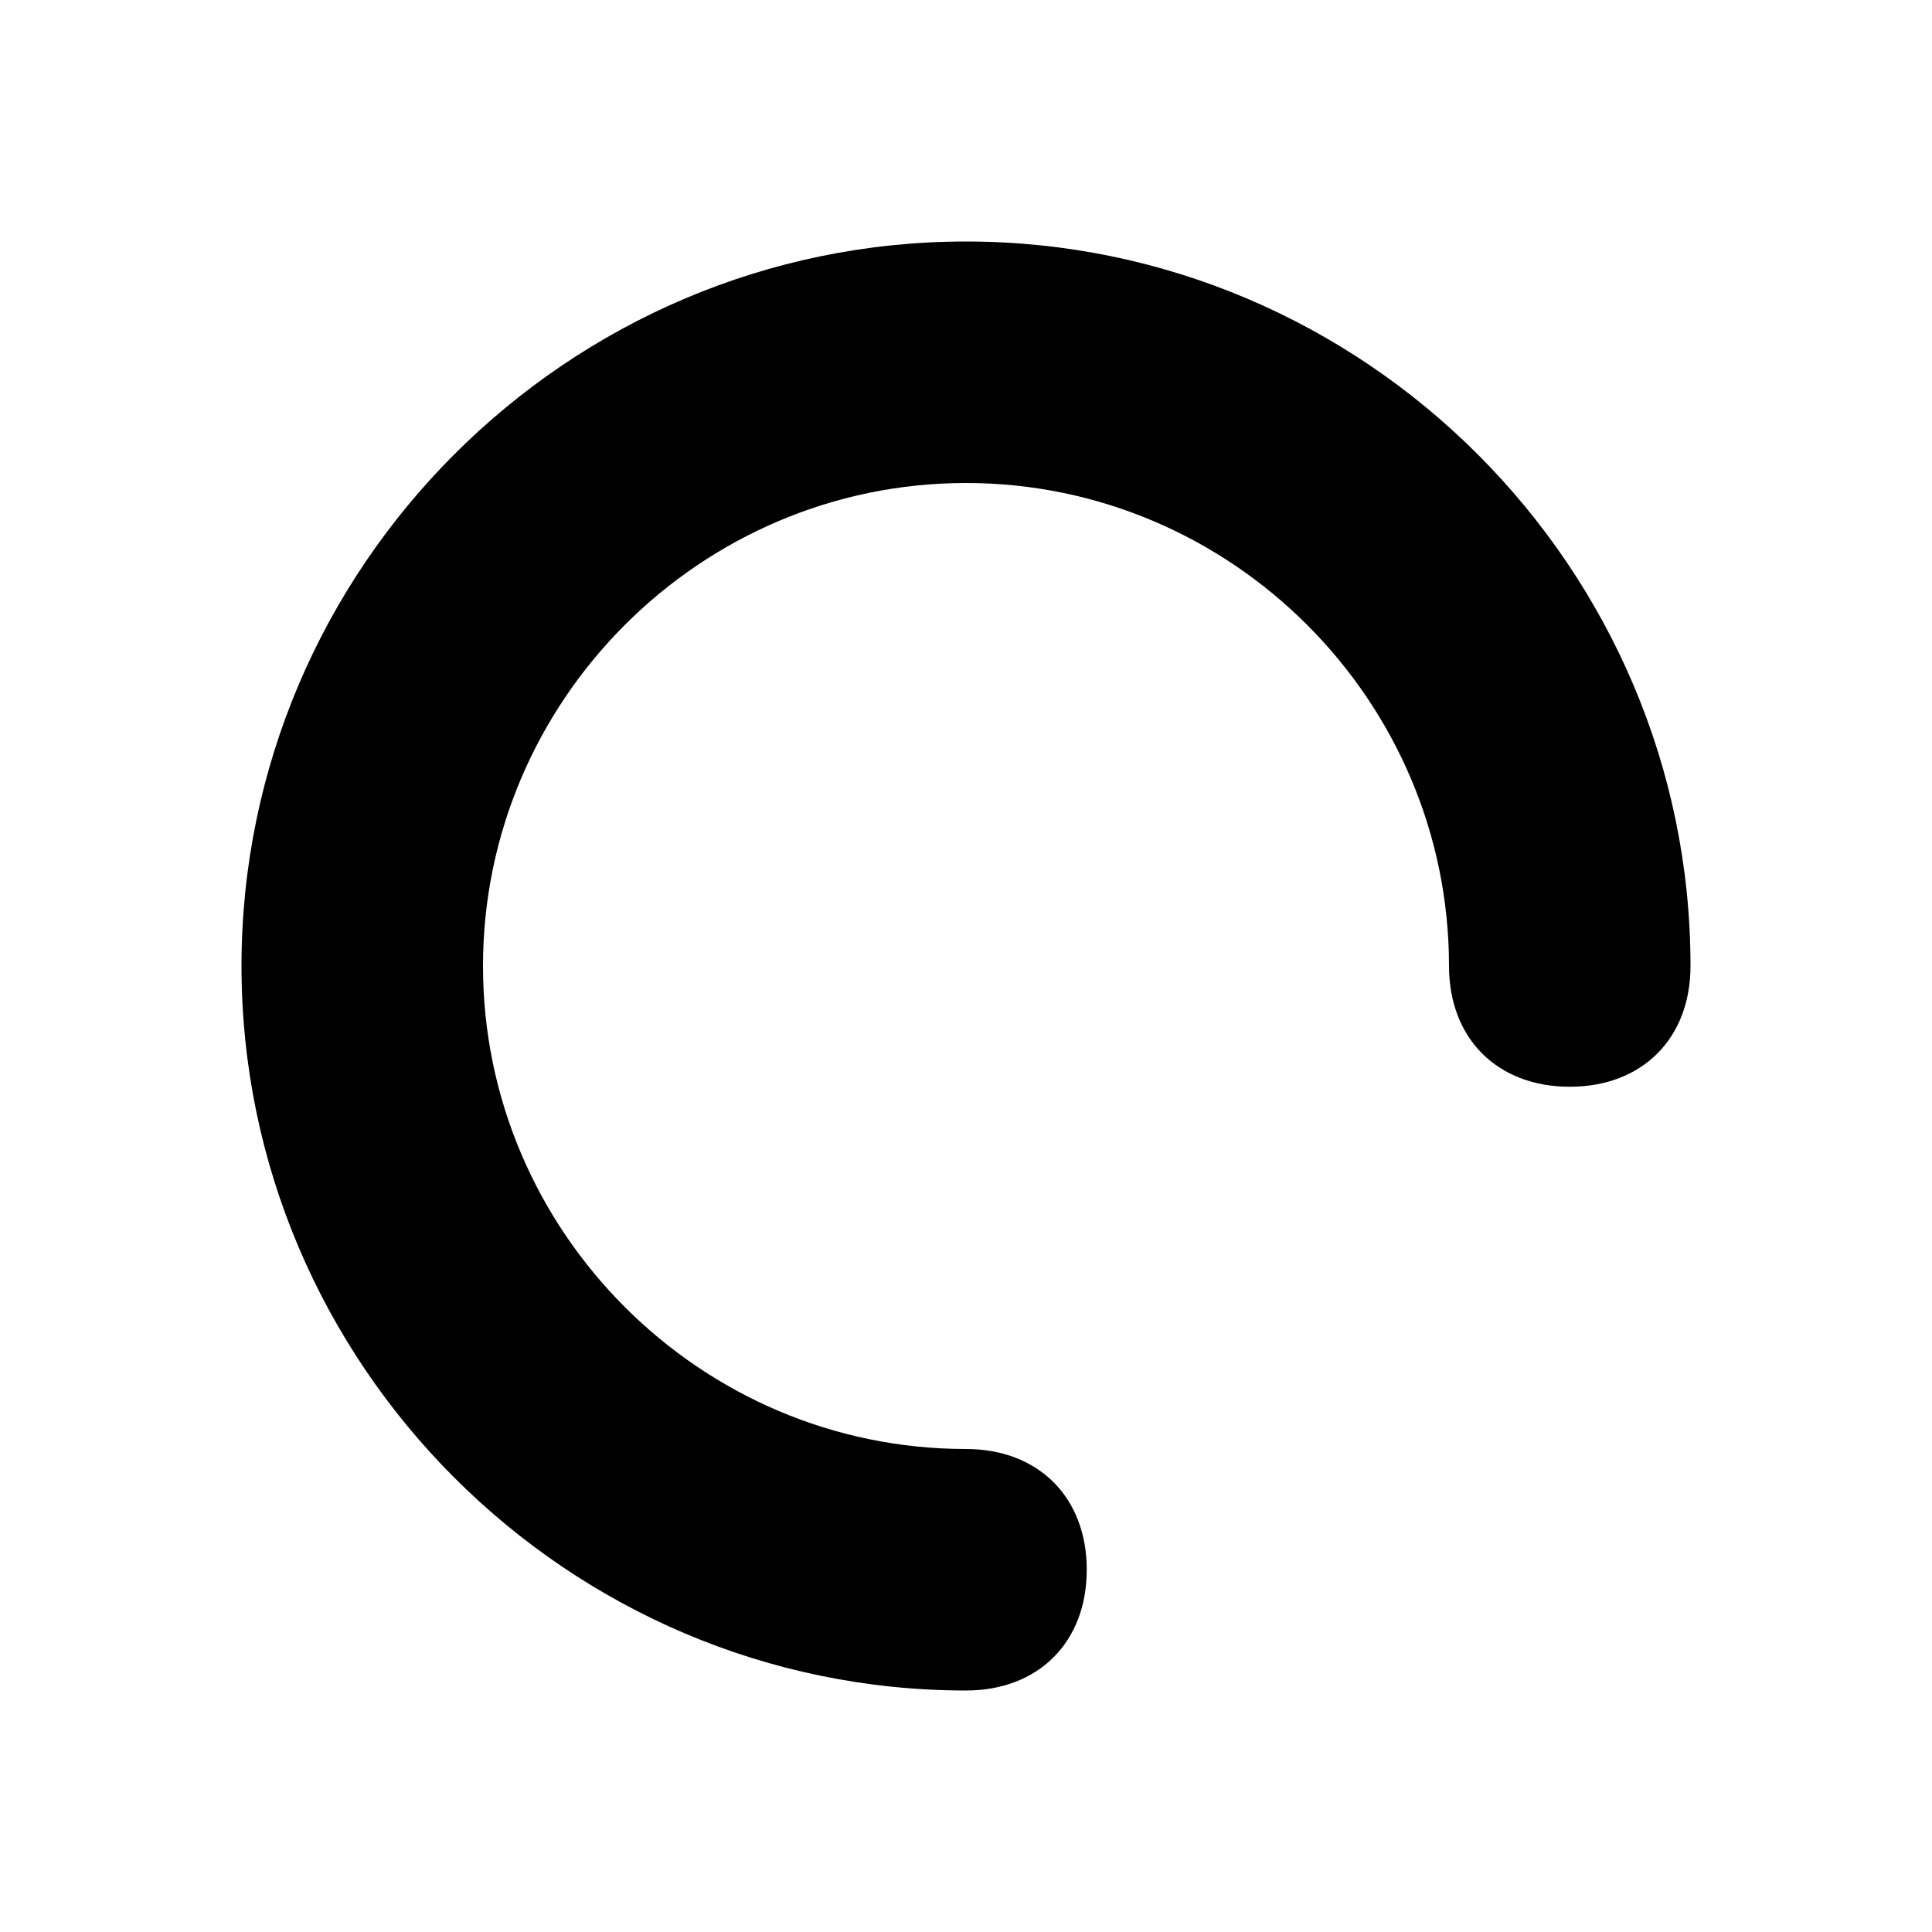
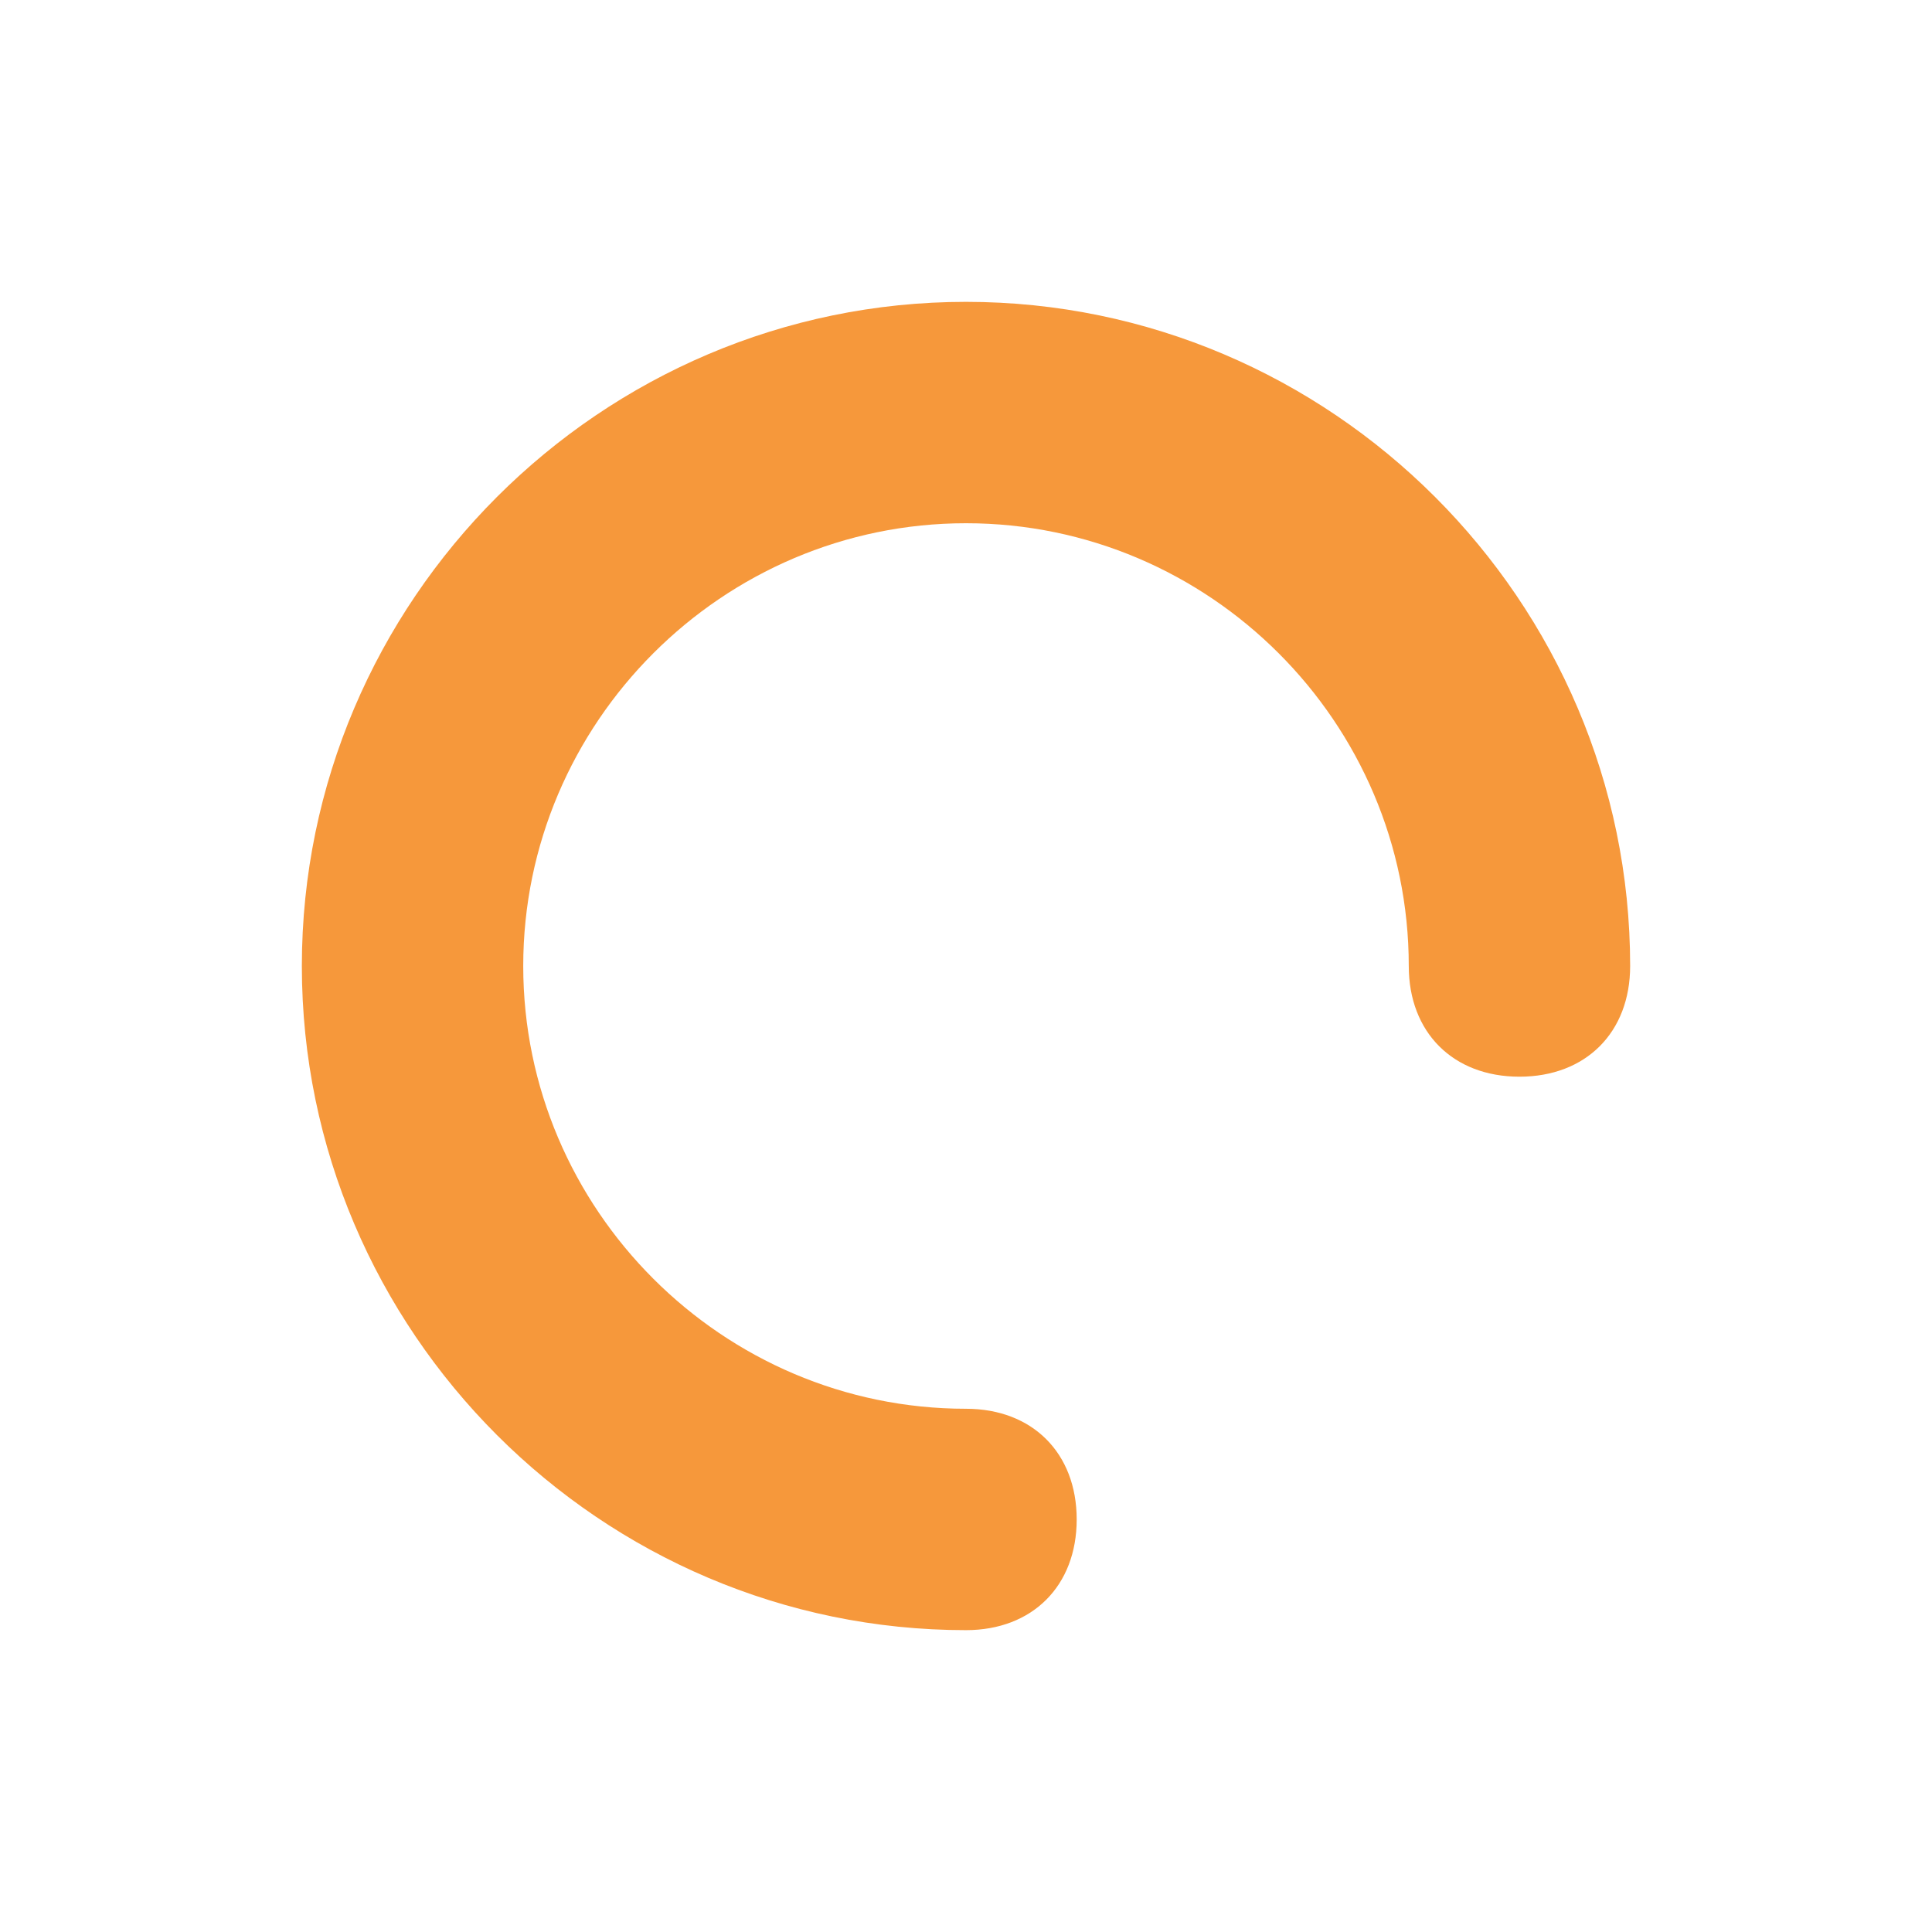
- <svg xmlns="http://www.w3.org/2000/svg" version="1.1" viewBox="0 0 32 32">
-   <path d="M4 16c0-6.6 5.4-12 12-12s12 5.4 12 12c0 1.2-0.8 2-2 2s-2-0.8-2-2c0-4.4-3.6-8-8-8s-8 3.6-8 8 3.6 8 8 8c1.2 0 2 0.8 2 2s-0.8 2-2 2c-6.6 0-12-5.4-12-12z" />
+ <svg xmlns="http://www.w3.org/2000/svg" id="SvgjsSvg1001" width="288" height="288" version="1.1">
+   <defs id="SvgjsDefs1002" />
+   <g id="SvgjsG1008" transform="matrix(0.9167,0,0,0.9167,11.9952,11.9952)">
+     <svg viewBox="0 0 32 32" width="288" height="288">
+       <path d="M4 16c0-6.6 5.4-12 12-12s12 5.4 12 12c0 1.2-0.8 2-2 2s-2-0.8-2-2c0-4.4-3.6-8-8-8s-8 3.6-8 8 3.6 8 8 8c1.2 0 2 0.8 2 2s-0.8 2-2 2c-6.6 0-12-5.4-12-12z" fill="#f6983b" class="color000 svgShape" />
+     </svg>
+   </g>
</svg>
